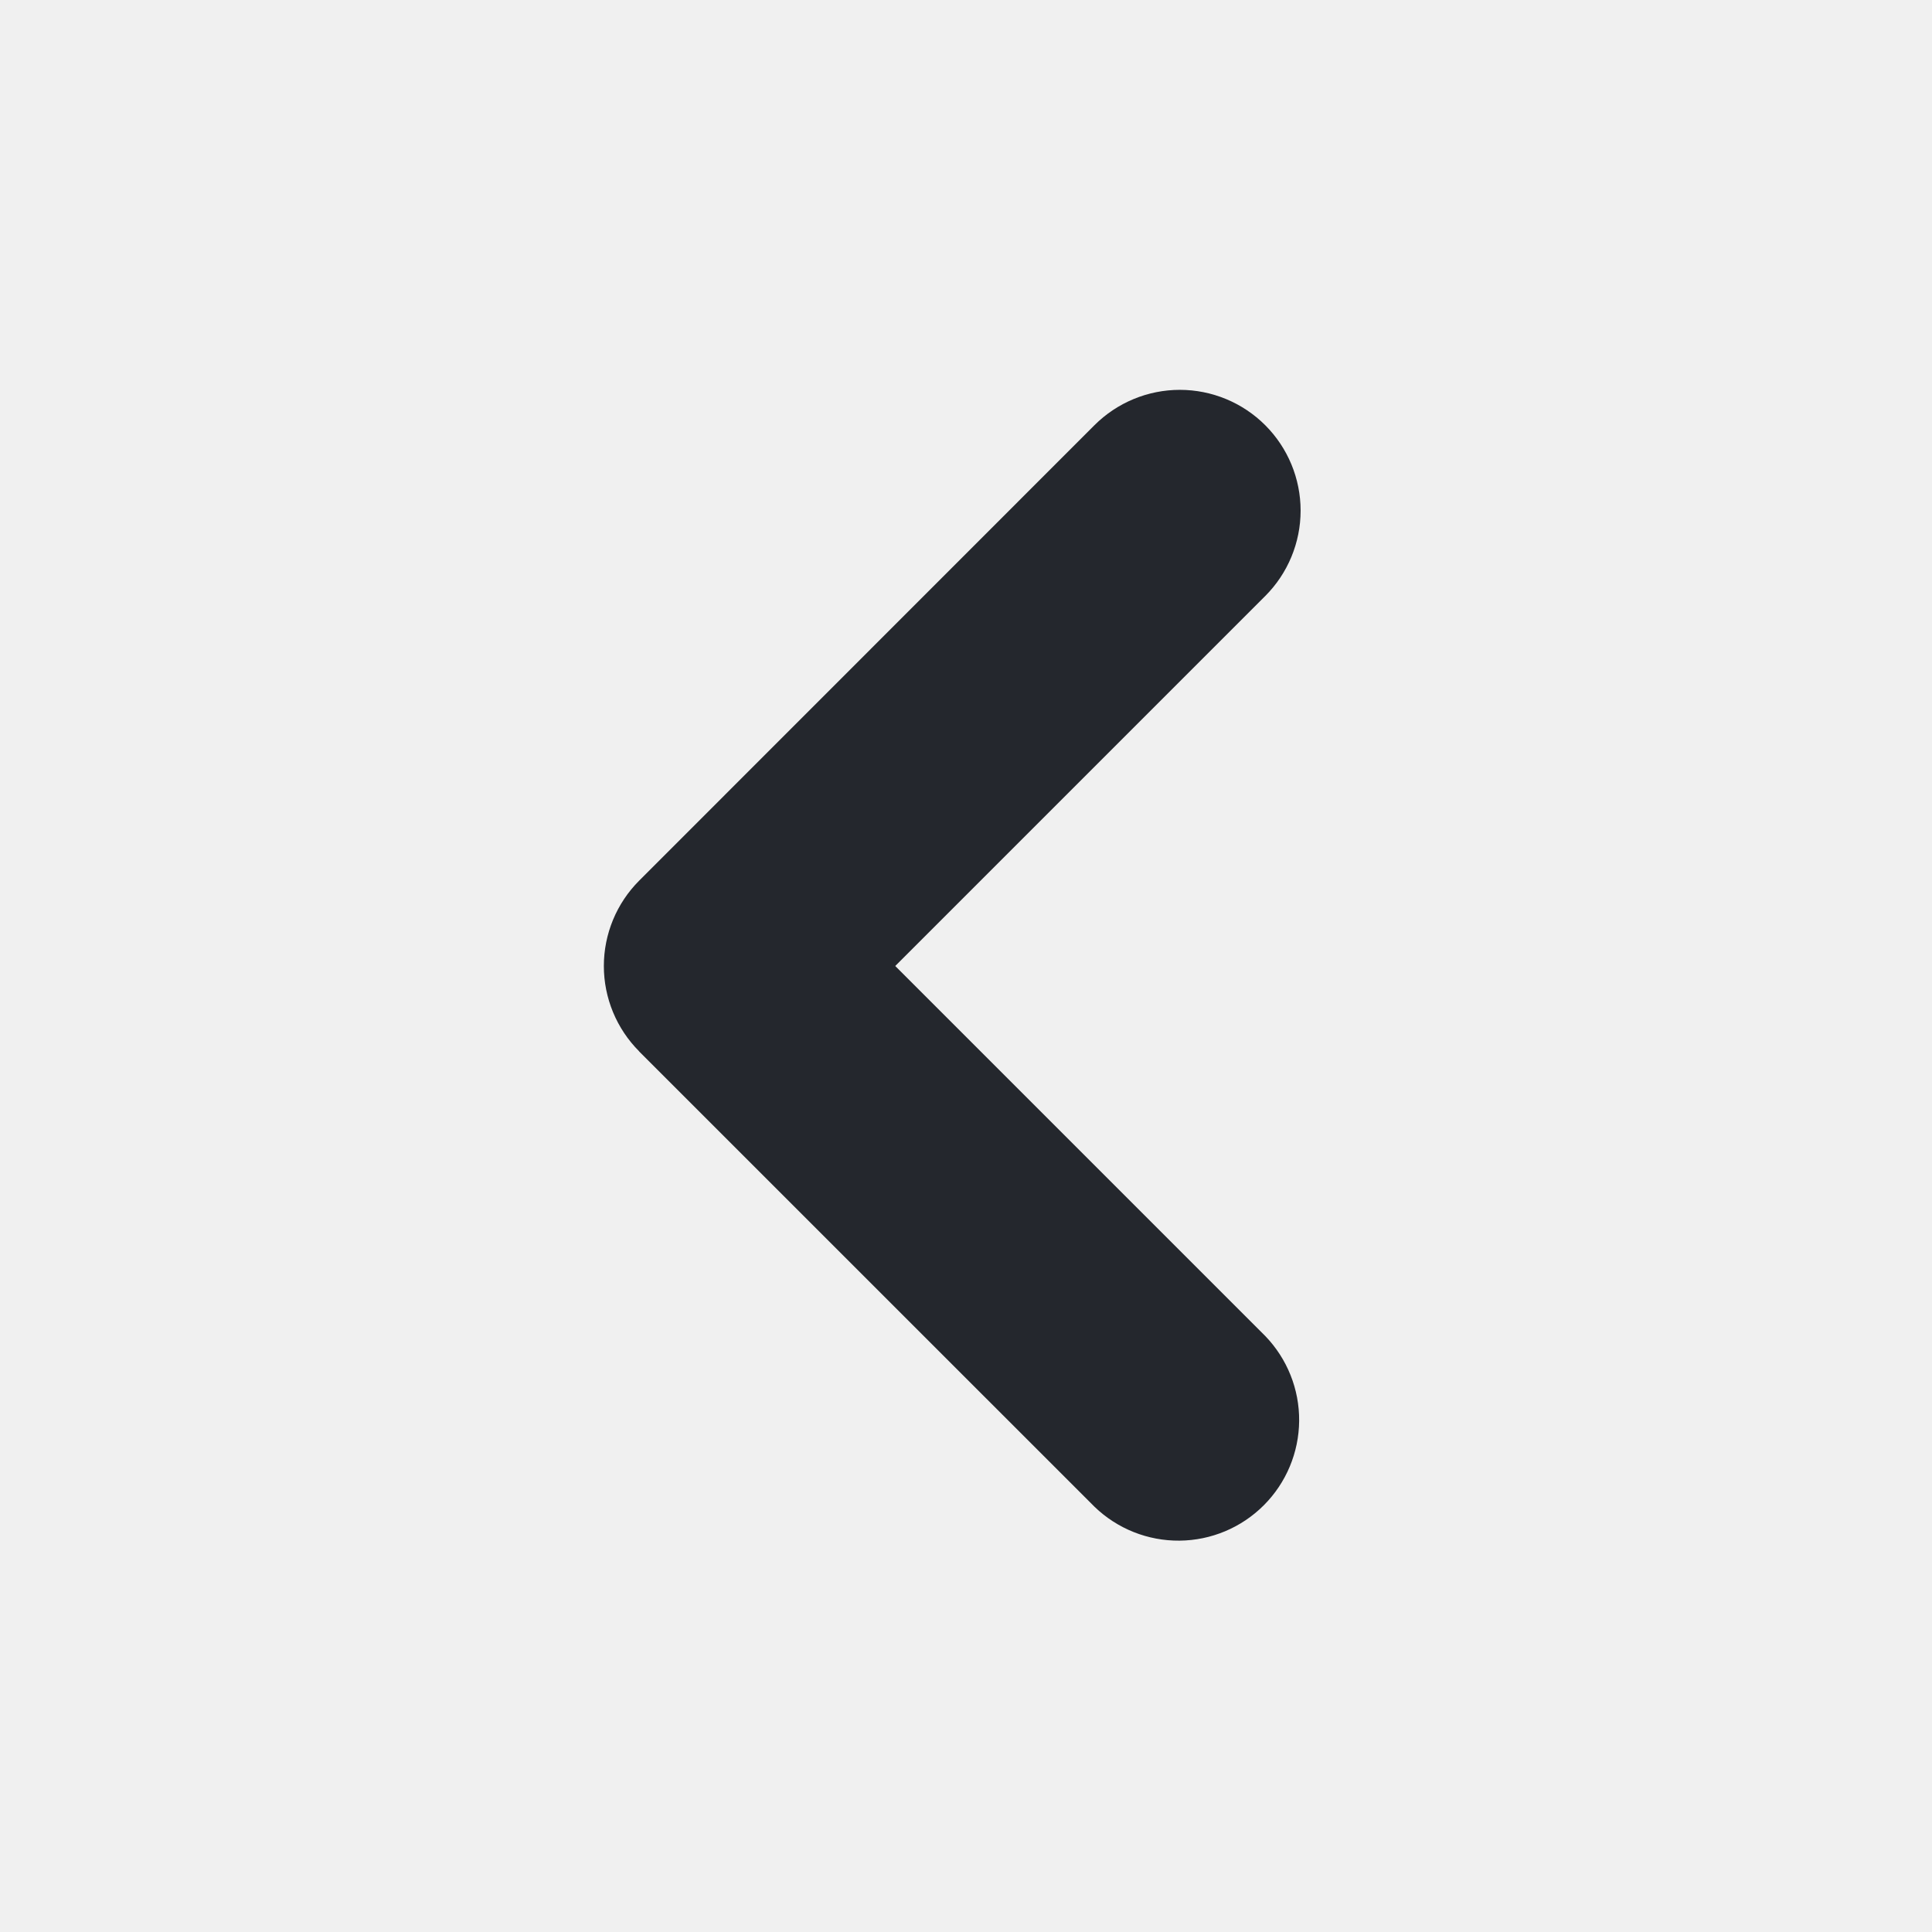
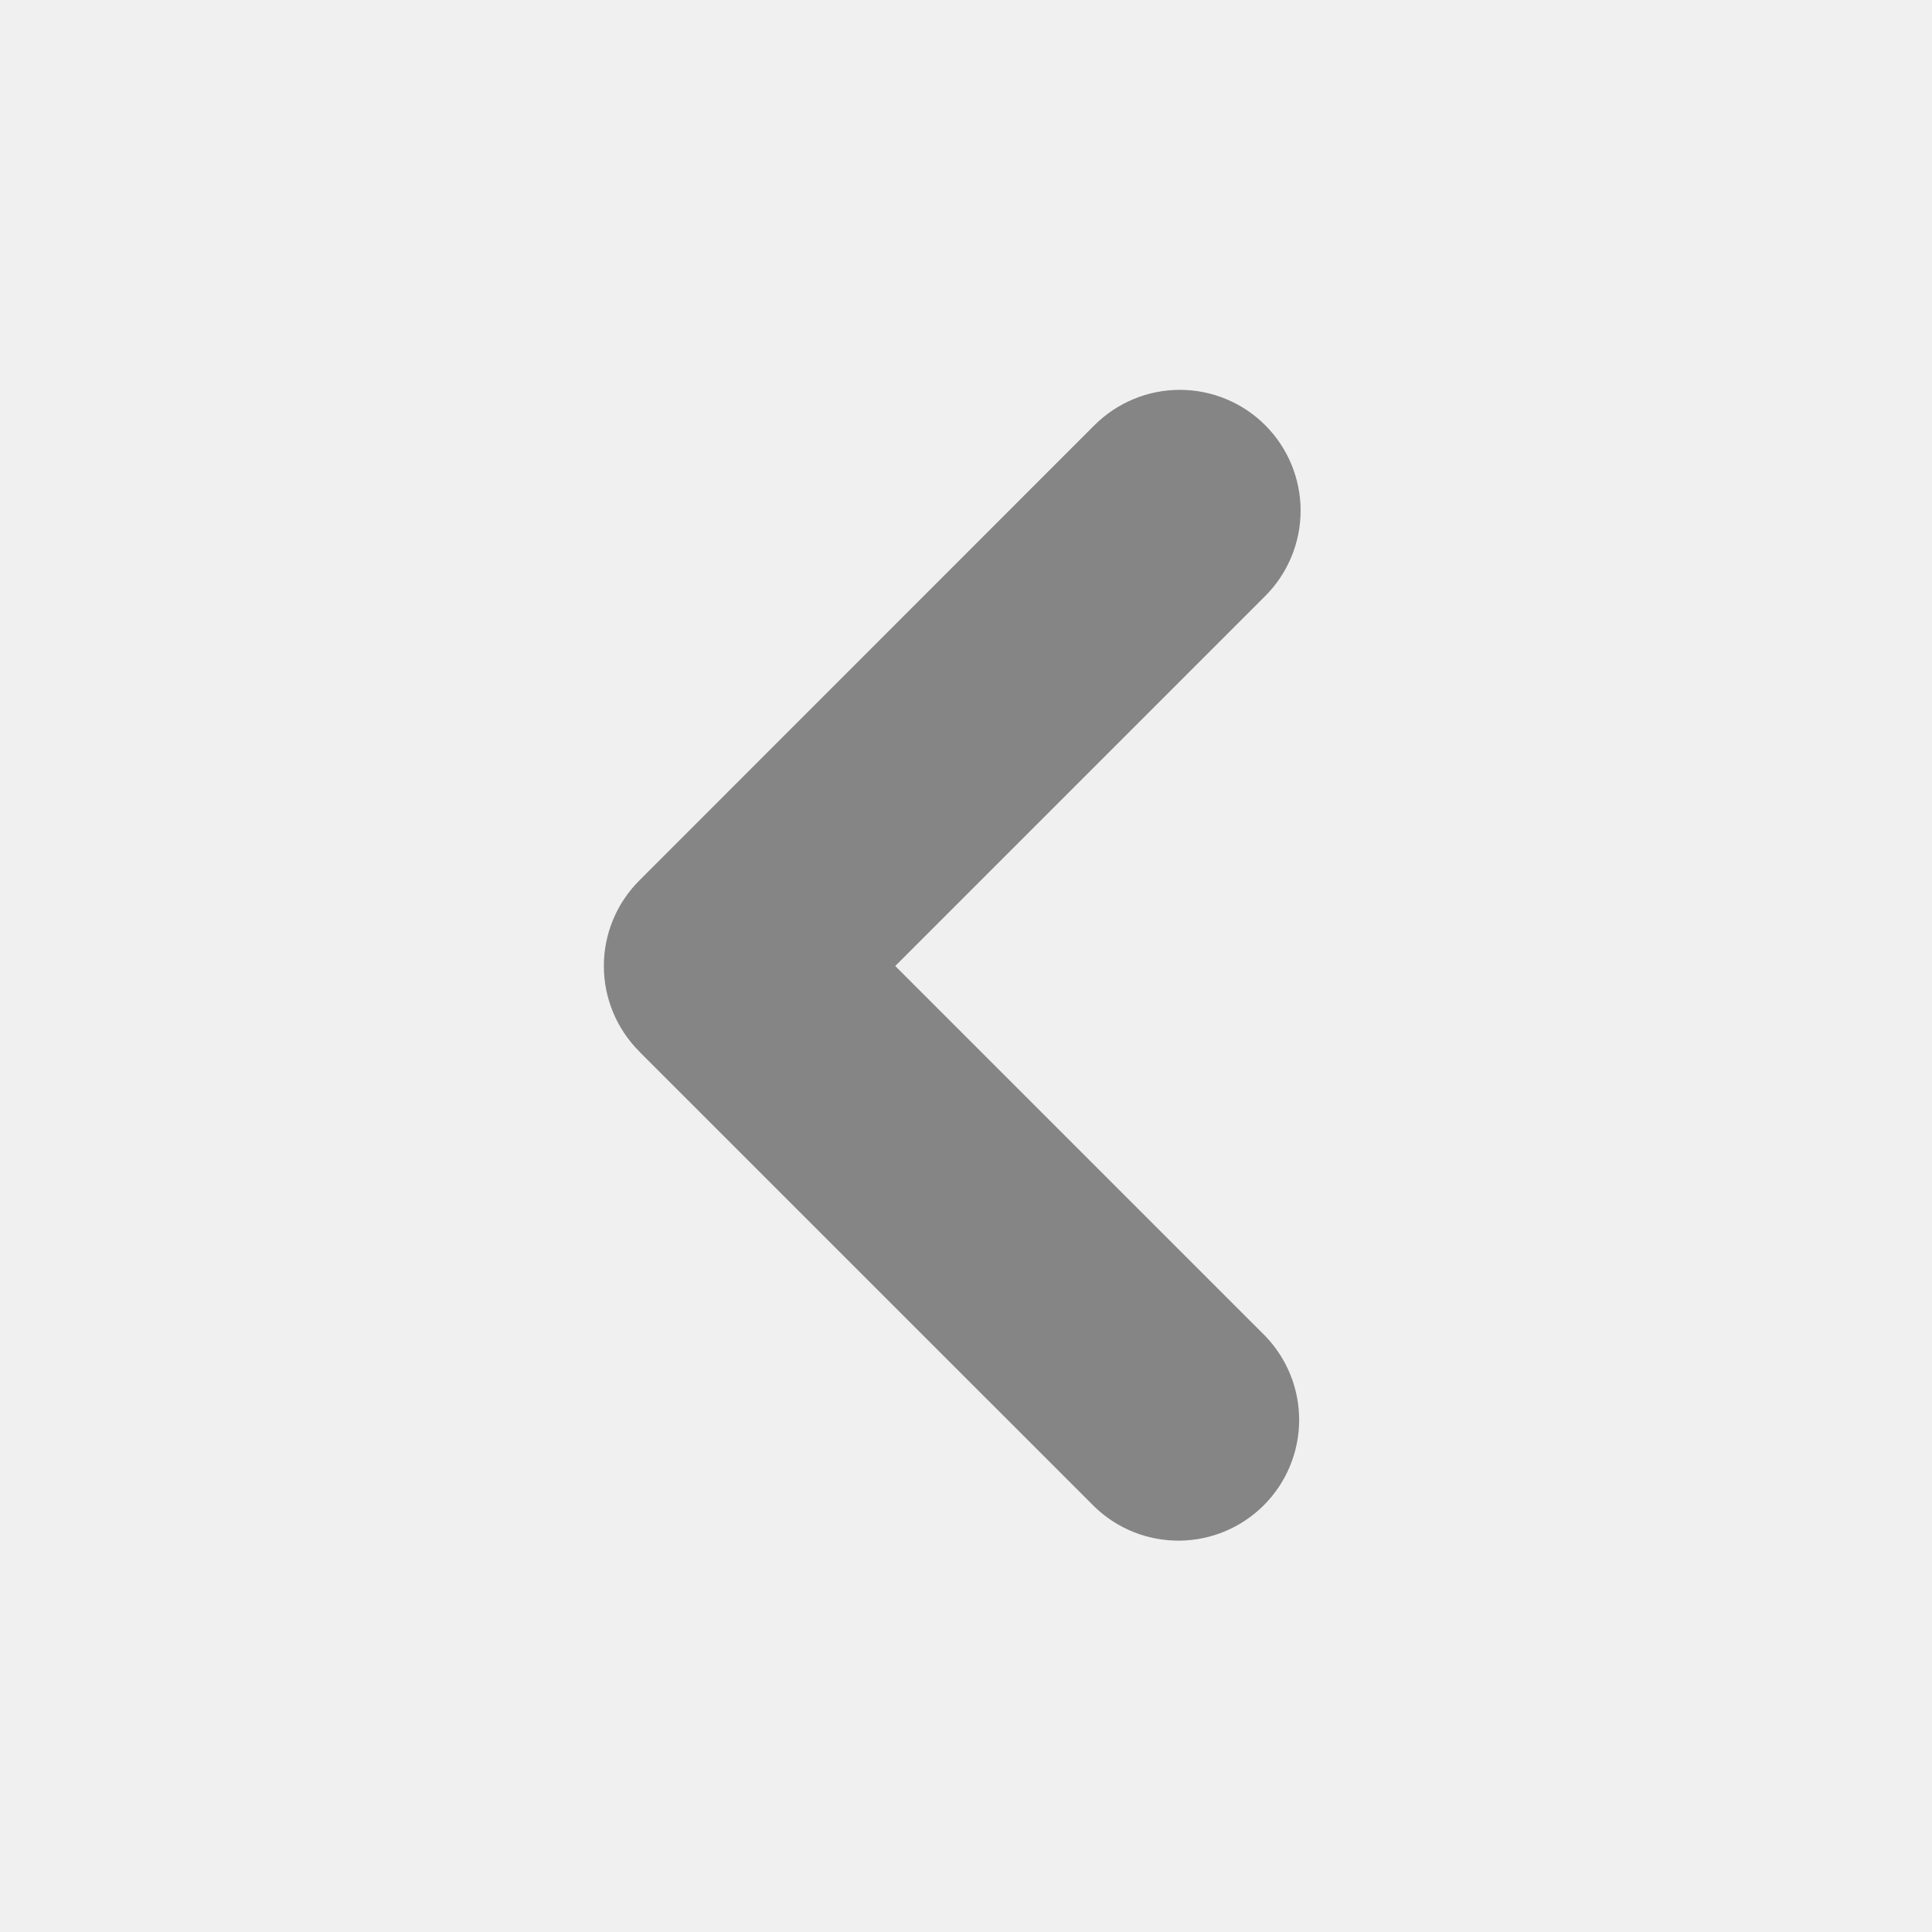
<svg xmlns="http://www.w3.org/2000/svg" width="87" height="87" viewBox="0 0 87 87" fill="none">
  <g id="leftButton" clip-path="url(#clip0_504_257)">
    <g id="Group">
-       <path id="Vector" fill-rule="evenodd" clip-rule="evenodd" d="M28.782 47.343C27.764 46.323 27.192 44.941 27.192 43.5C27.192 42.059 27.764 40.677 28.782 39.657L49.285 19.147C50.306 18.128 51.689 17.555 53.131 17.555C54.573 17.556 55.956 18.129 56.976 19.149C57.995 20.169 58.568 21.552 58.568 22.995C58.567 24.437 57.994 25.82 56.974 26.84L40.314 43.5L56.974 60.16C57.965 61.186 58.514 62.559 58.502 63.984C58.49 65.41 57.919 66.774 56.911 67.783C55.904 68.792 54.54 69.364 53.115 69.377C51.689 69.39 50.315 68.843 49.289 67.853L28.779 47.346L28.782 47.343Z" fill="#24272D" />
+       <path id="Vector" fill-rule="evenodd" clip-rule="evenodd" d="M28.782 47.343C27.764 46.323 27.192 44.941 27.192 43.5C27.192 42.059 27.764 40.677 28.782 39.657L49.285 19.147C50.306 18.128 51.689 17.555 53.131 17.555C54.573 17.556 55.956 18.129 56.976 19.149C57.995 20.169 58.568 21.552 58.568 22.995C58.567 24.437 57.994 25.82 56.974 26.84L40.314 43.5L56.974 60.16C57.965 61.186 58.514 62.559 58.502 63.984C58.49 65.41 57.919 66.774 56.911 67.783C55.904 68.792 54.54 69.364 53.115 69.377C51.689 69.39 50.315 68.843 49.289 67.853L28.779 47.346L28.782 47.343Z" fill="#858585" />
    </g>
  </g>
  <defs>
    <clipPath id="clip0_504_257">
      <rect width="87" height="87" fill="white" transform="matrix(0 1 -1 0 87 0)" />
    </clipPath>
  </defs>
</svg>
